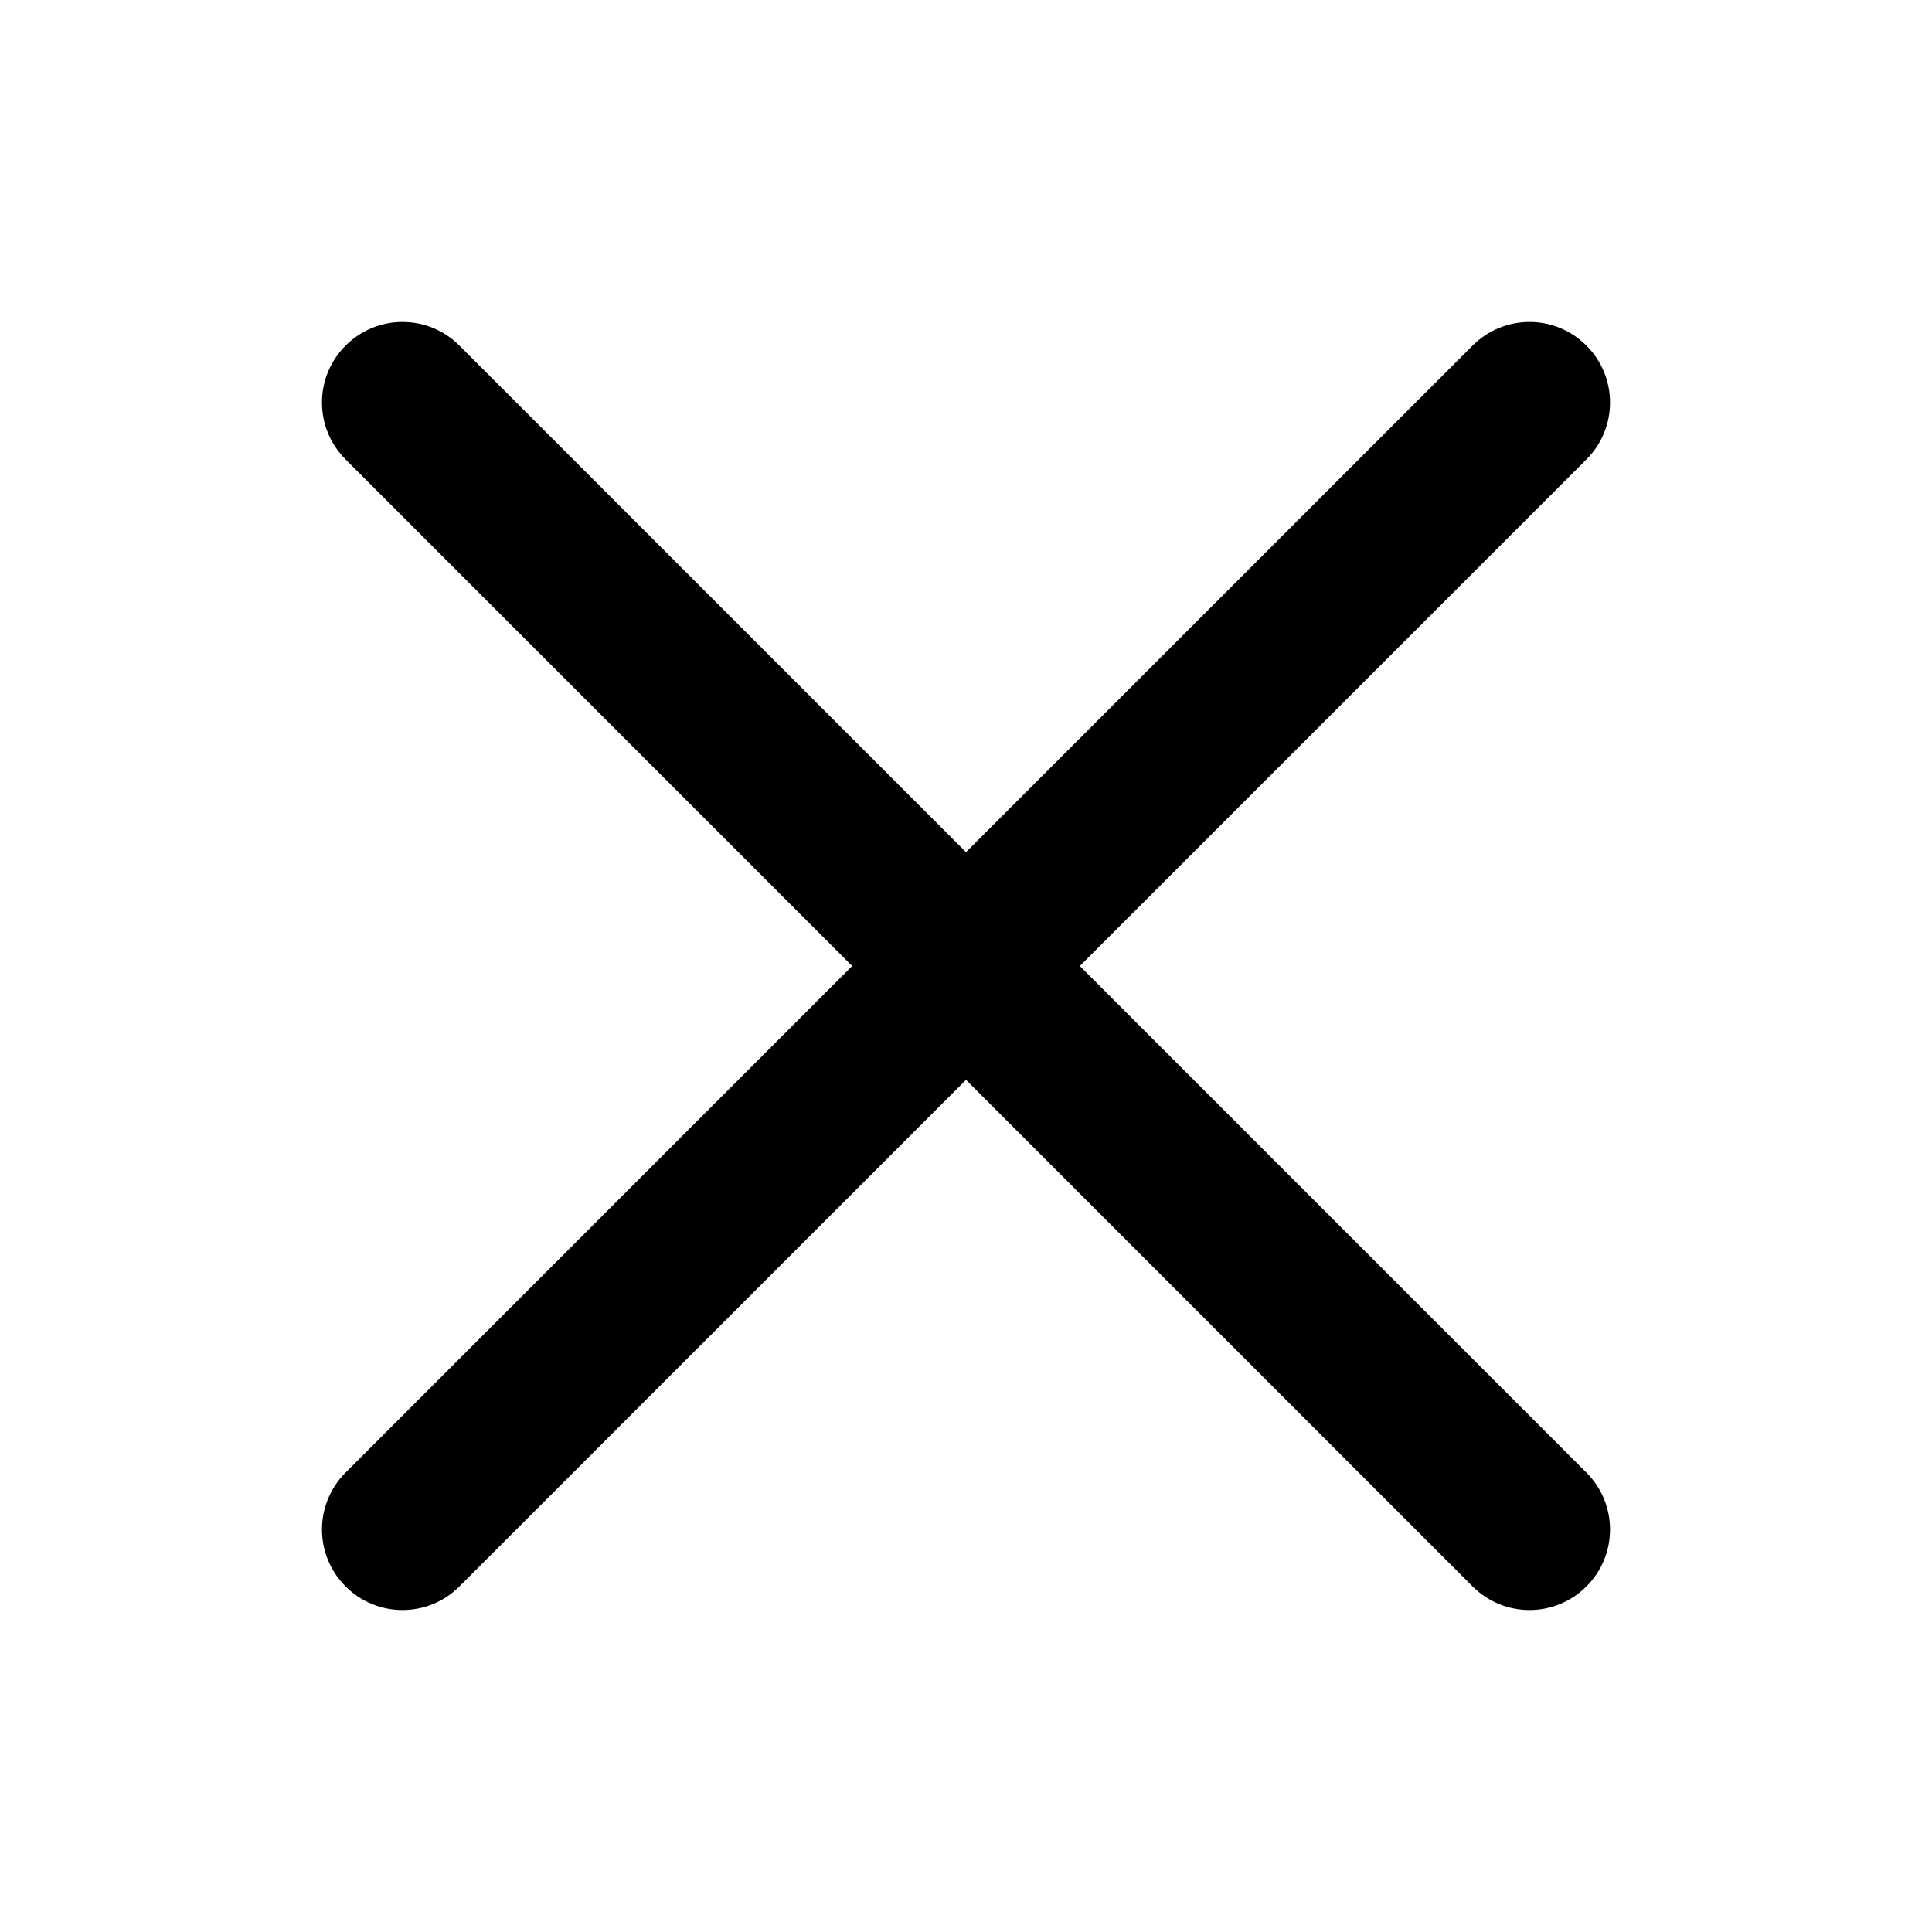
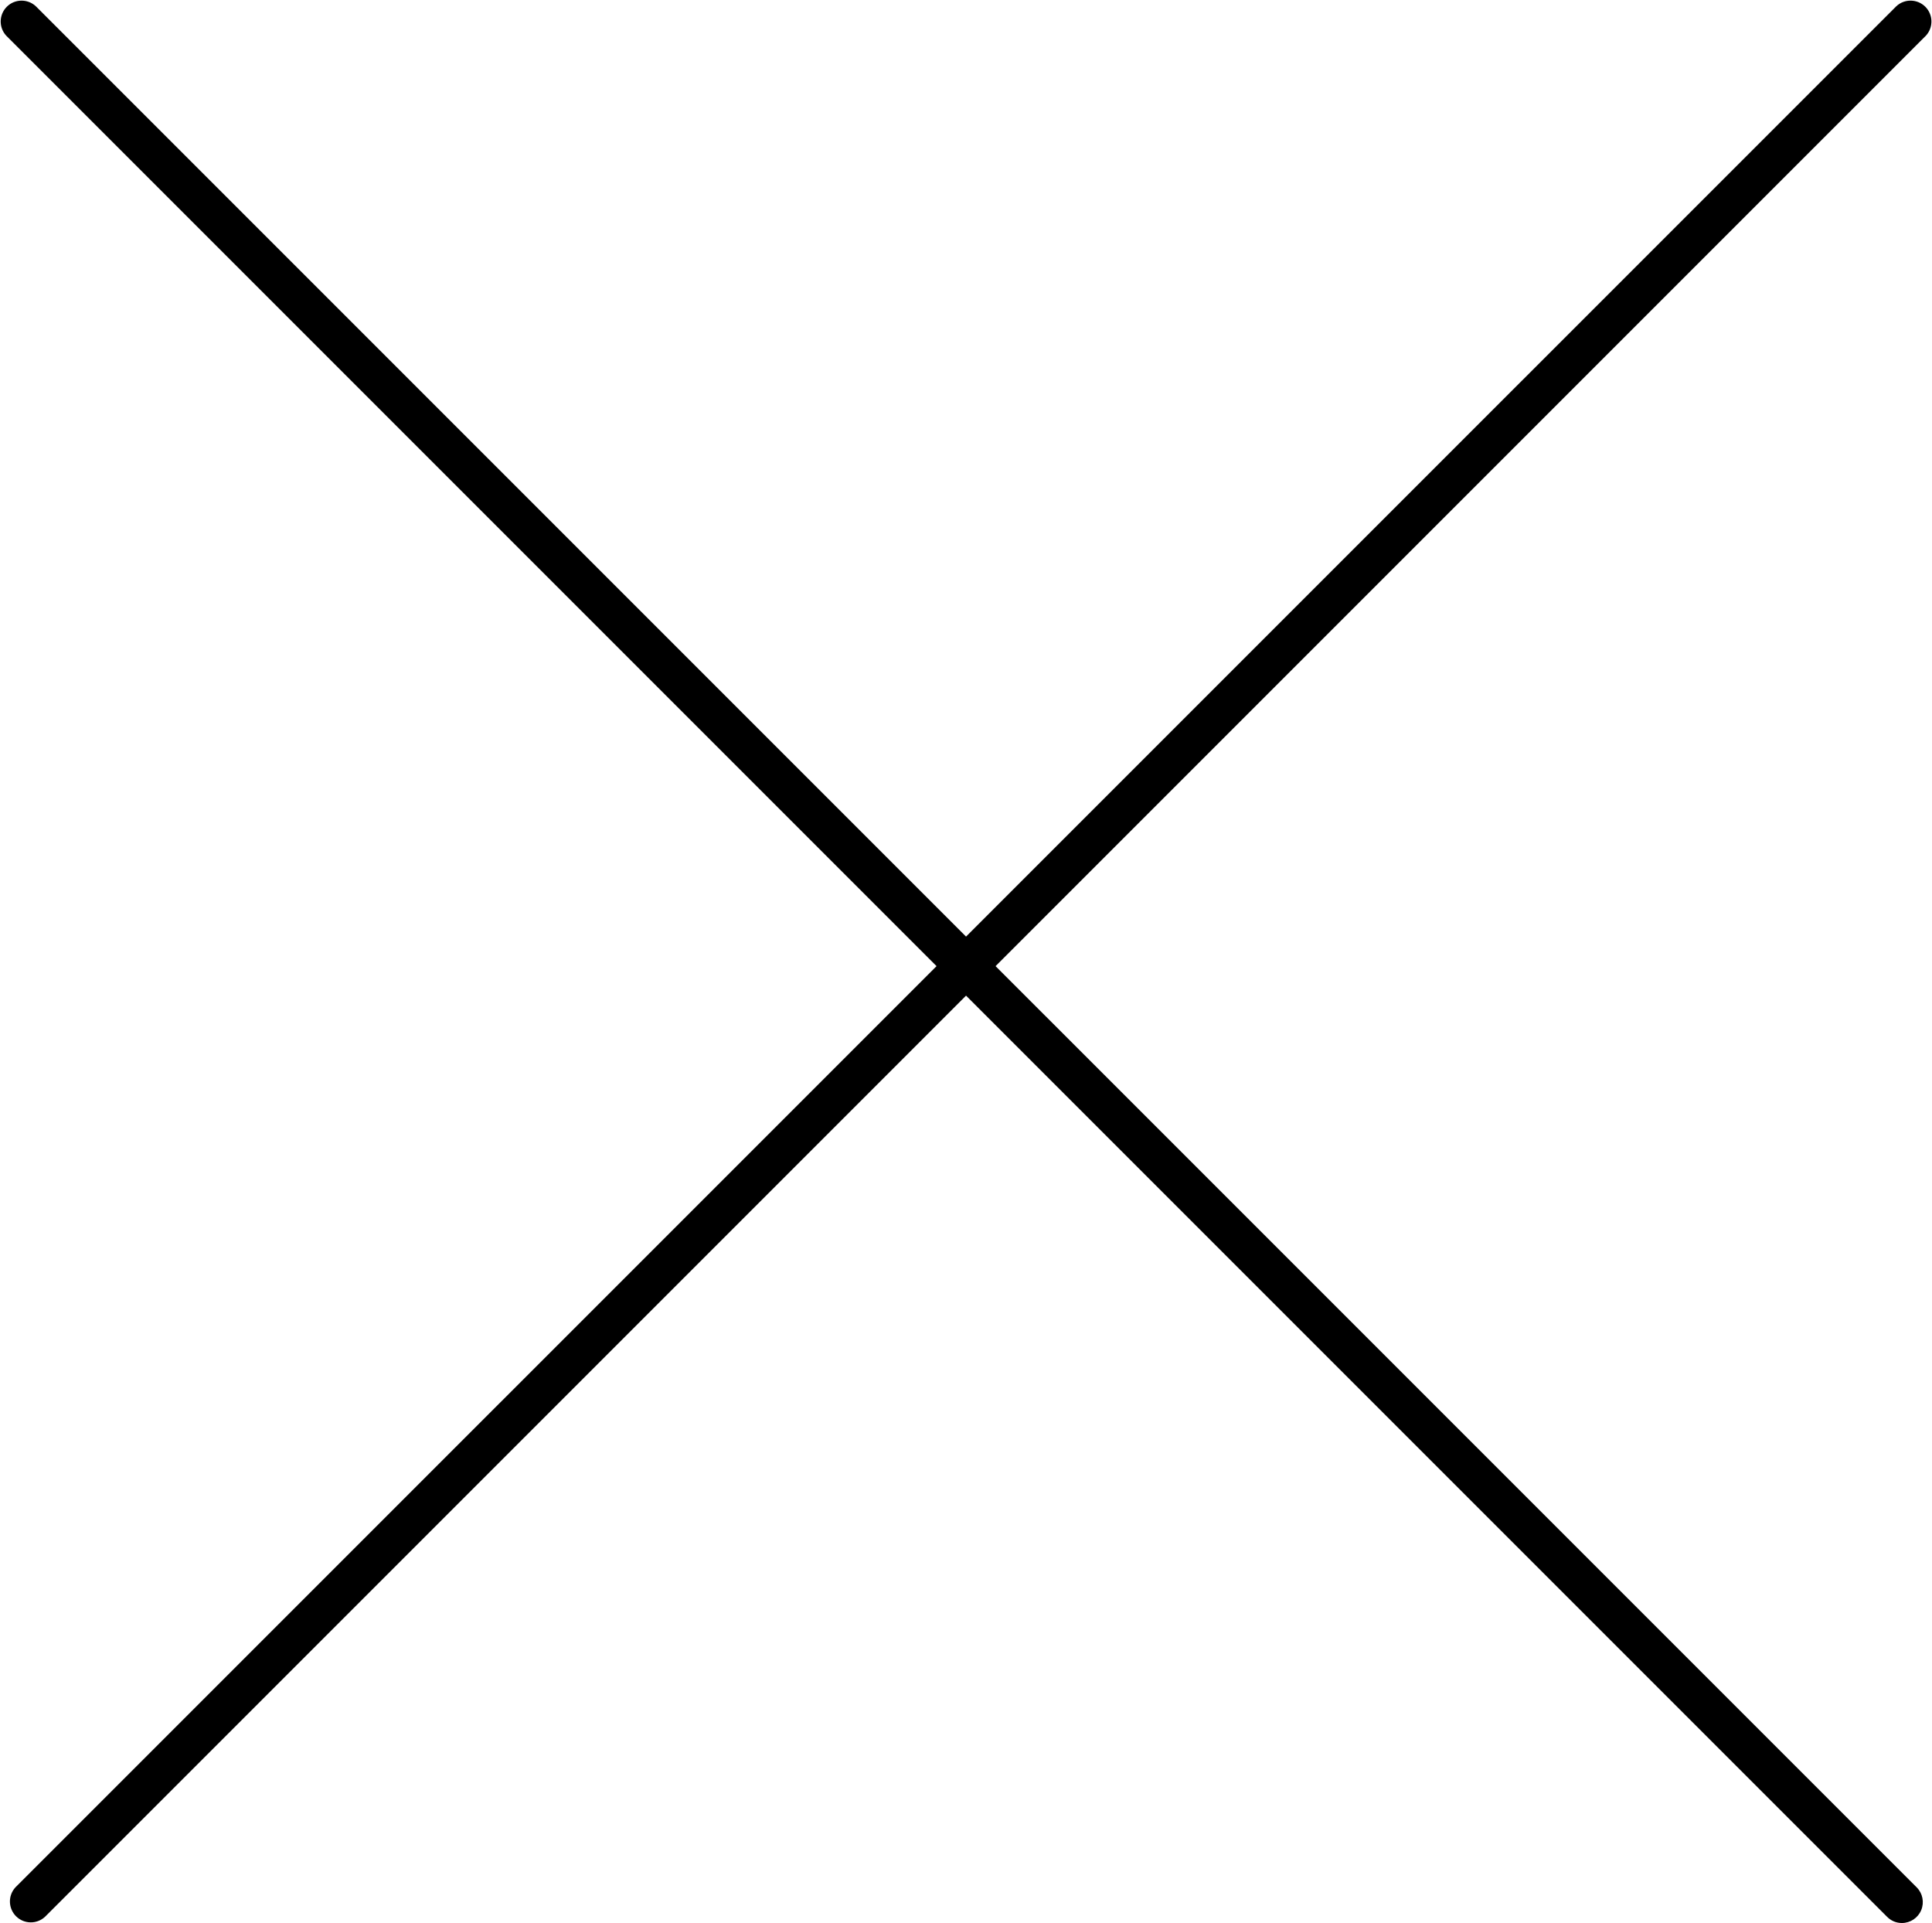
- <svg xmlns="http://www.w3.org/2000/svg" viewBox="0 0 24 24" version="1.1">
-   <path d="M12,10.586 L18.293,4.293 C18.683,3.902 19.317,3.902 19.707,4.293 C20.098,4.683 20.098,5.317 19.707,5.707 L13.414,12 L19.707,18.293 C20.098,18.683 20.098,19.317 19.707,19.707 C19.317,20.098 18.683,20.098 18.293,19.707 L12,13.414 L5.707,19.707 C5.317,20.098 4.683,20.098 4.293,19.707 C3.902,19.317 3.902,18.683 4.293,18.293 L10.586,12 L4.293,5.707 C3.902,5.317 3.902,4.683 4.293,4.293 C4.683,3.902 5.317,3.902 5.707,4.293 L12,10.586 Z" id="path-1" />
+ <svg xmlns="http://www.w3.org/2000/svg" viewBox="0 0 46.256 46.033">
+   <path d="M9065.387,14250.093l-22.052-22.052-22.052,22.052a.5.5,0,0,1-.708-.705l22.054-22.053-22.275-22.275a.5.5,0,0,1,.708-.705l22.273,22.273,22.274-22.273a.5.5,0,0,1,.708.705l-22.275,22.275,22.054,22.053a.5.5,0,0,1-.355.853A.492.492,0,0,1,9065.387,14250.093Z" transform="translate(-9020.206 -14204.207)" />
</svg>
